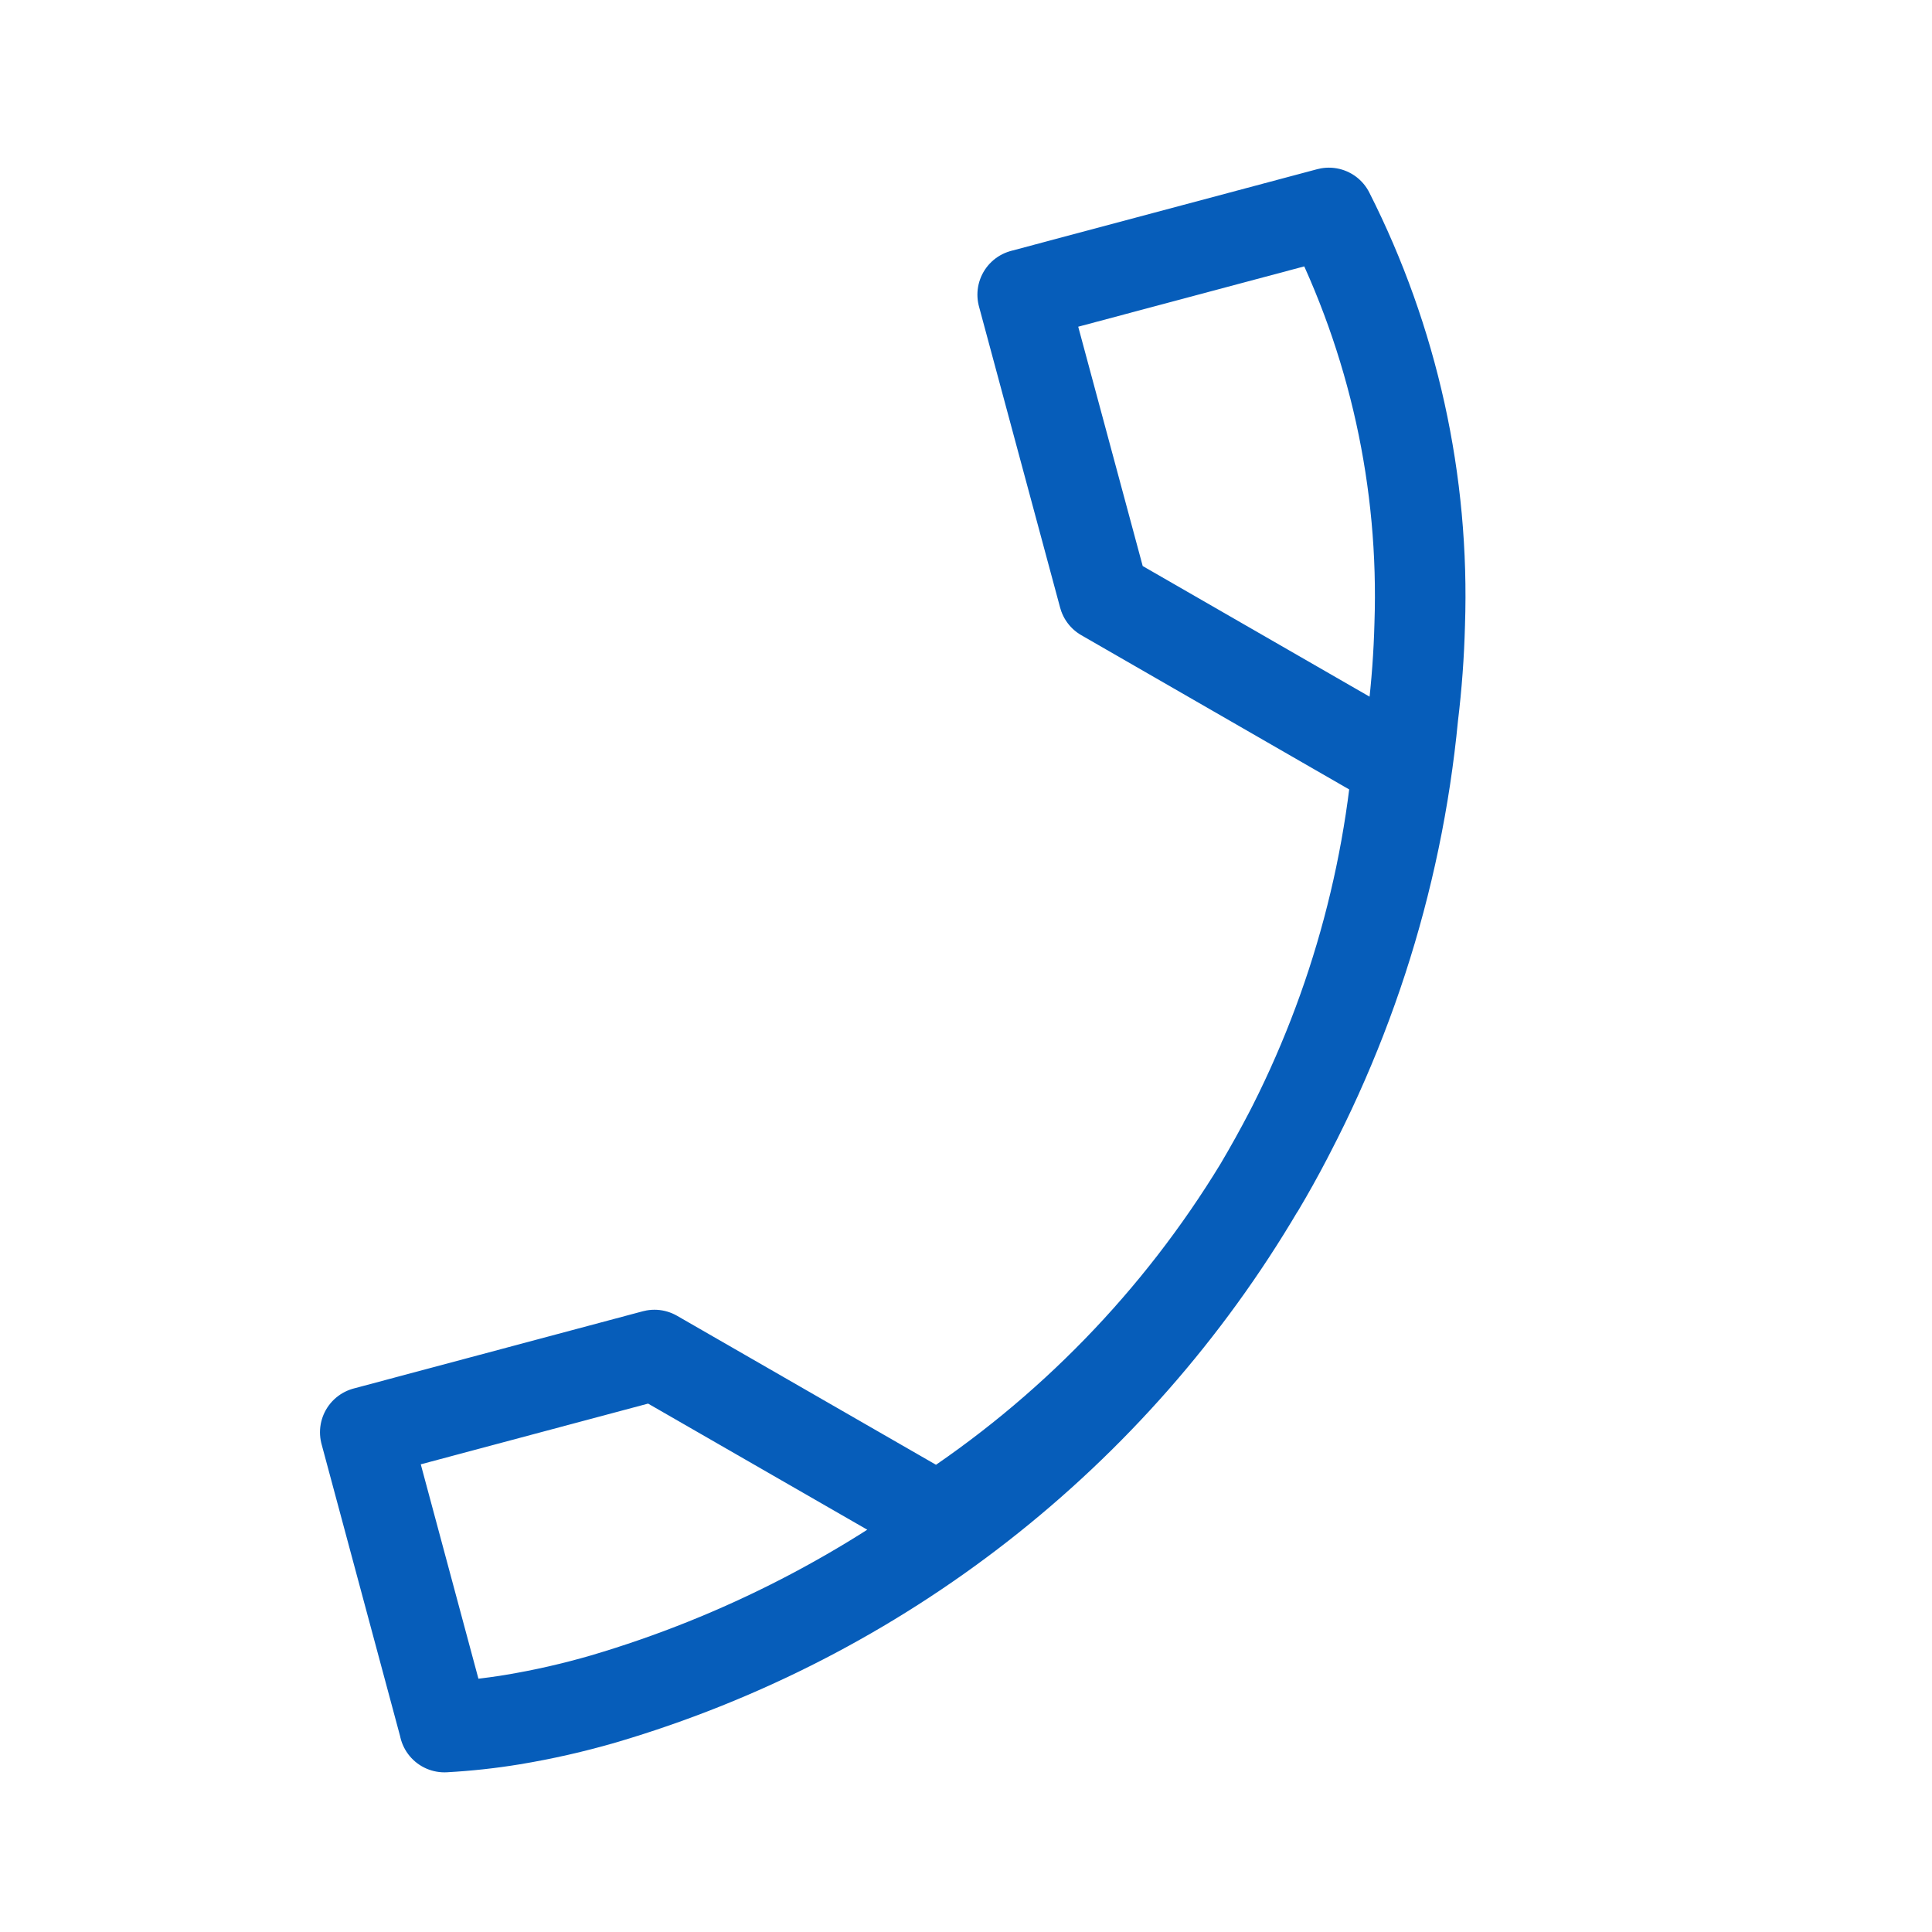
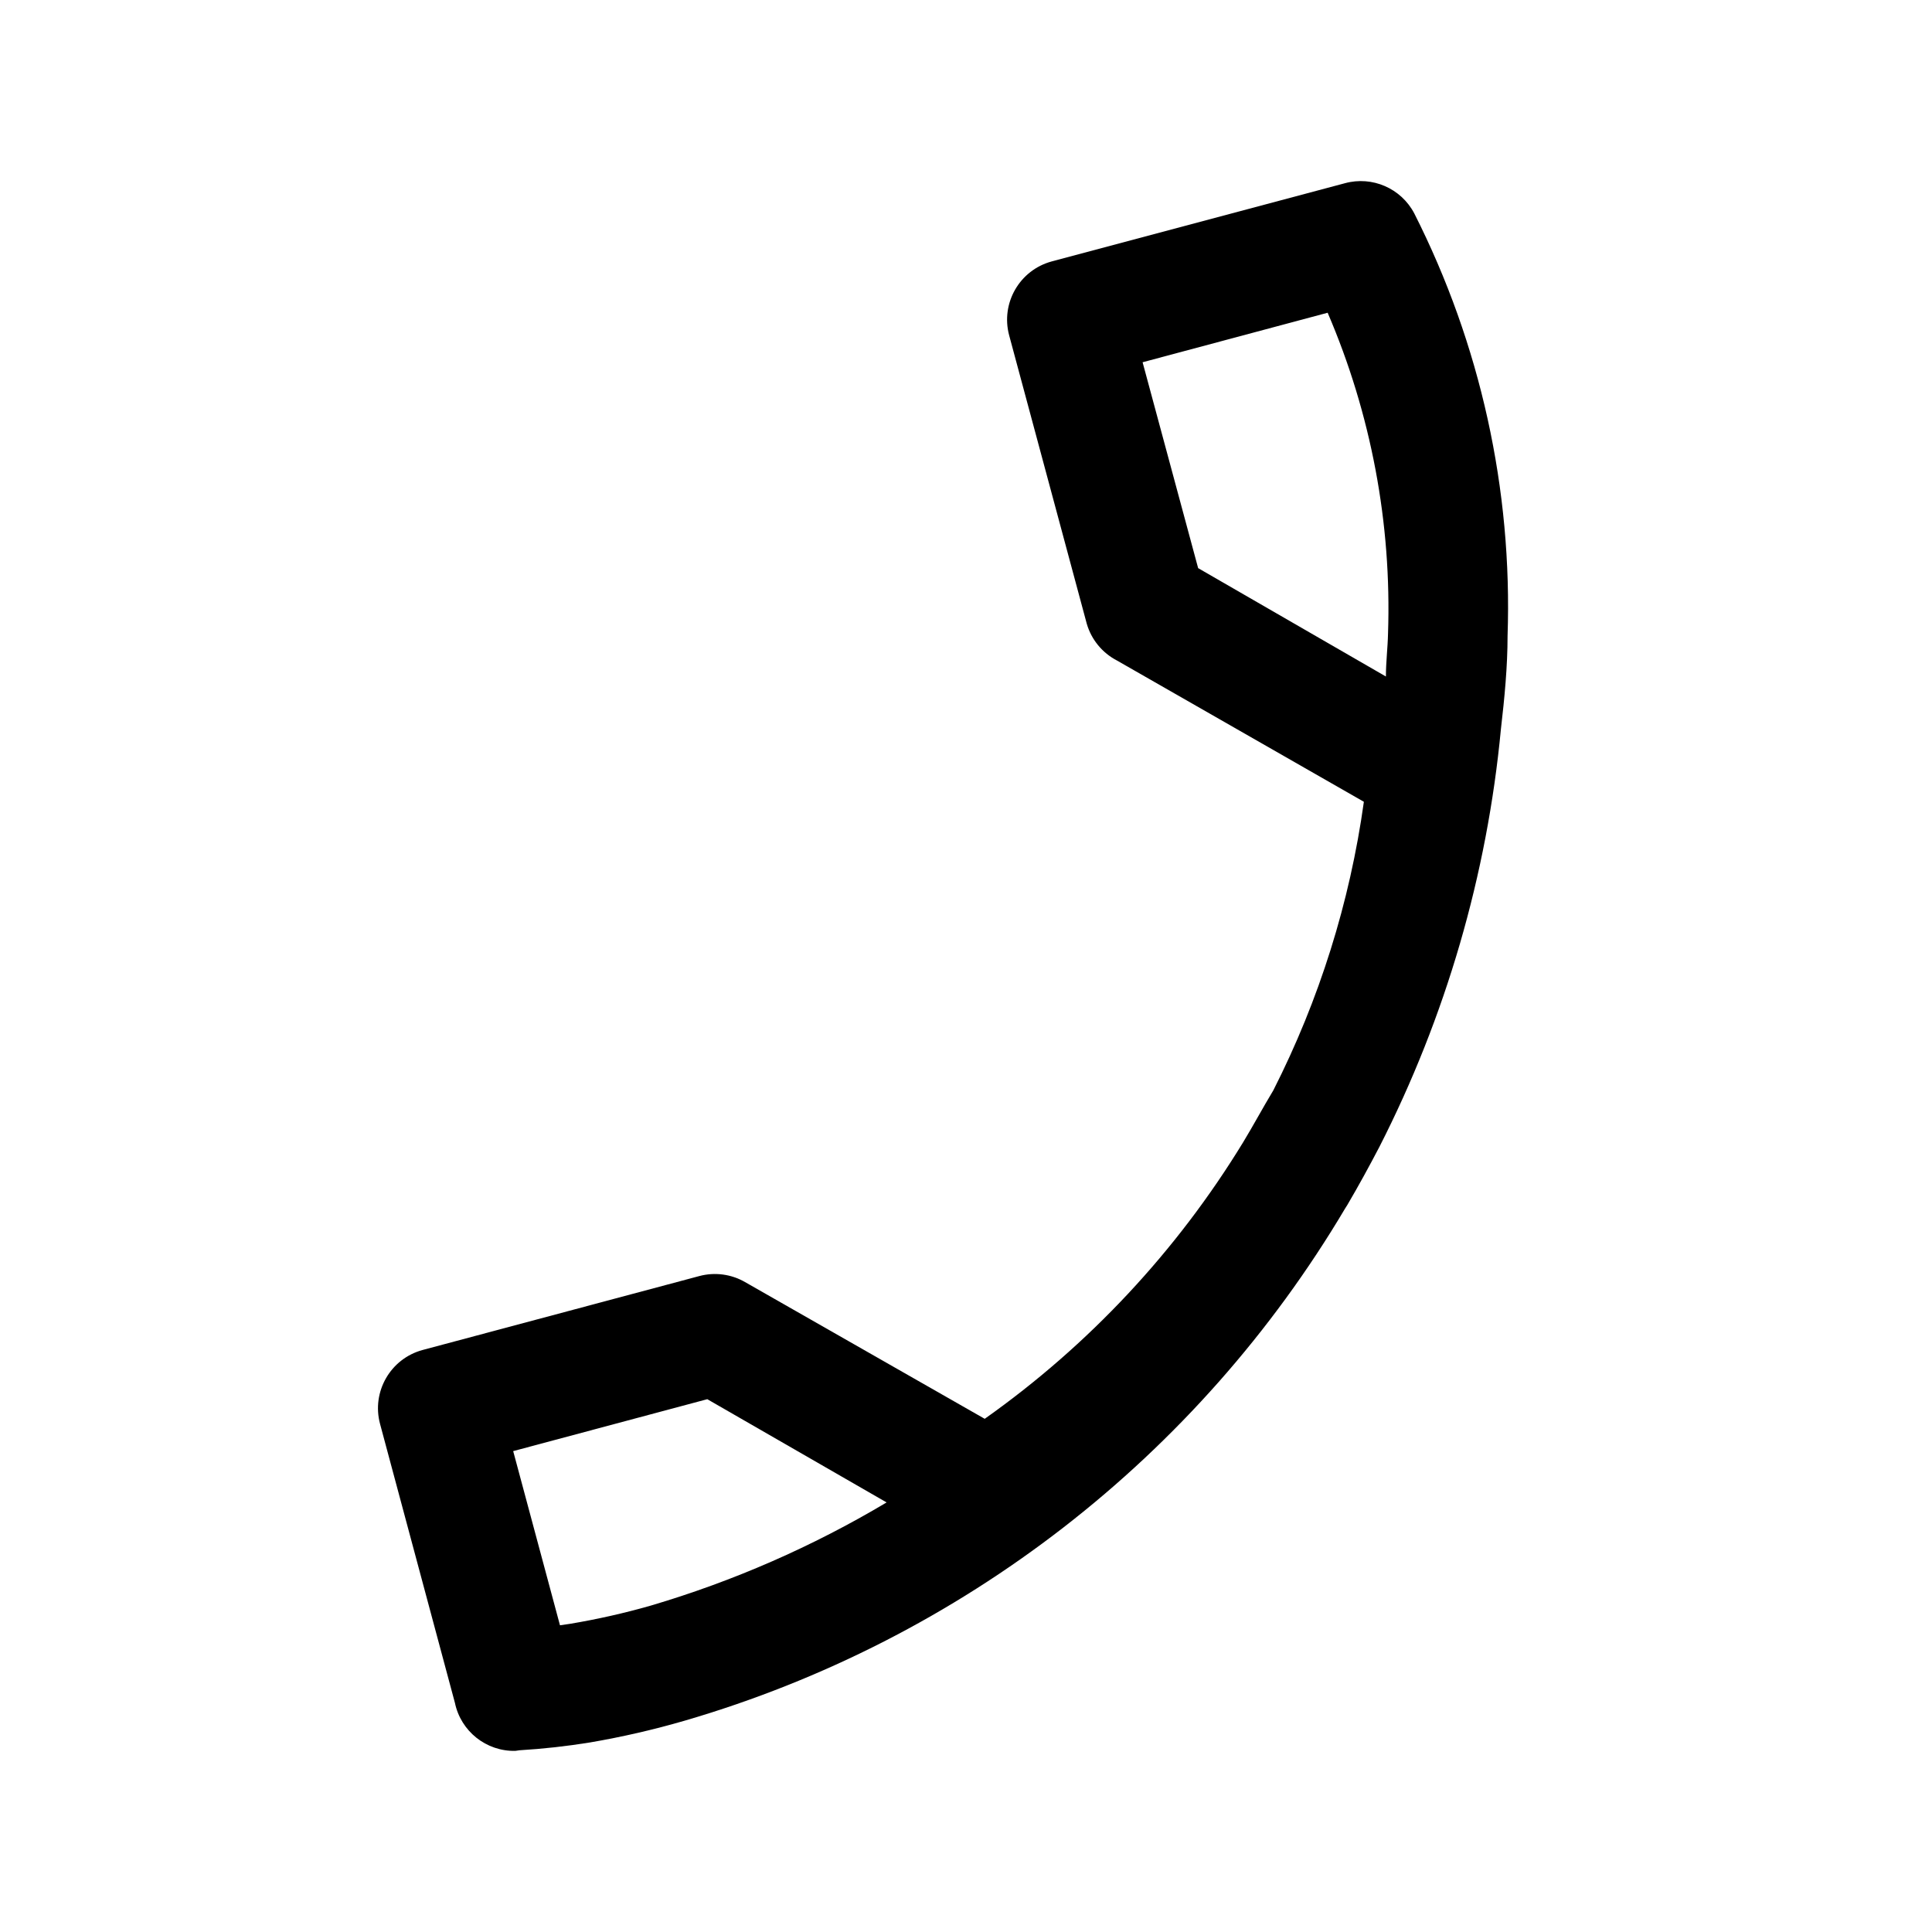
- <svg xmlns="http://www.w3.org/2000/svg" width="64" height="64" viewBox="0 0 64 64">
-   <defs>
-     <style>.a{fill:#065dba;opacity:0;}.a,.b{stroke:#065dba;stroke-linejoin:round;stroke-width:3px;}.b,.d{fill:none;}.c{stroke:none;}</style>
-   </defs>
-   <g class="a">
-     <rect class="c" width="64" height="64" />
-     <rect class="d" x="1.5" y="1.5" width="61" height="61" />
+ <svg xmlns="http://www.w3.org/2000/svg" viewBox="0 0 64 64">
+   <g class="icon-phone">
+     <path class="icon-phone__phone" d="M17.07,58h0a2,2,0,0,1-2-1.59l-2.48-9.24A2,2,0,0,1,14,                 44.72l9.17-2.45a2,2,0,0,1,1.51.2L32.62,47a31,31,0,0,0,8.56-9.16h0c.34-.56.65-1.14,1-1.72a30.37,30.37,0,0,0,3-9.56L37,                 21.88A2,2,0,0,1,36,20.66l-2.57-9.55a2,2,0,0,1,1.41-2.45l9.71-2.59a2,2,0,0,1,2.3,1,28.84,28.84,0,0,1,3.09,14c0,                 1-.1,2.05-.22,3.08A38.44,38.44,0,0,1,45.69,38c-.34.65-.69,1.29-1.06,1.92l-.07.11A37.72,37.72,0,0,1,22.68,                 57a28.34,28.34,0,0,1-3.13.72,23.25,23.25,0,0,1-2.34.26ZM17,48.07l1.55,5.77.34-.05a24.33,24.33,0,0,0,2.66-.6,                 34.17,34.17,0,0,0,7.82-3.42l-5.94-3.42ZM39.69,18.82l6.22,3.59c0-.48.06-.95.07-1.42a24.8,24.8,0,0,0-2-10.63L37.85,12Z" />
  </g>
-   <path class="b" d="M2.626,50.157h0L0,40.392l9.58-2.559,9.385,5.4A34.319,34.319,0,0,0,29.621,32.266,37.524,37.524,0,0,1,7.9,49.223a26.114,26.114,0,0,1-3.024.688,20.961,20.961,0,0,1-2.253.246Zm27-17.891a33.683,33.683,0,0,0,4.567-13.979l-9.726-5.6h0L21.778,2.707,31.921,0A28.046,28.046,0,0,1,34.93,13.627c-.026,1-.1,2.017-.224,3.037a37.694,37.694,0,0,1-5.084,15.6Z" transform="translate(12.1 7.054)" />
</svg>
